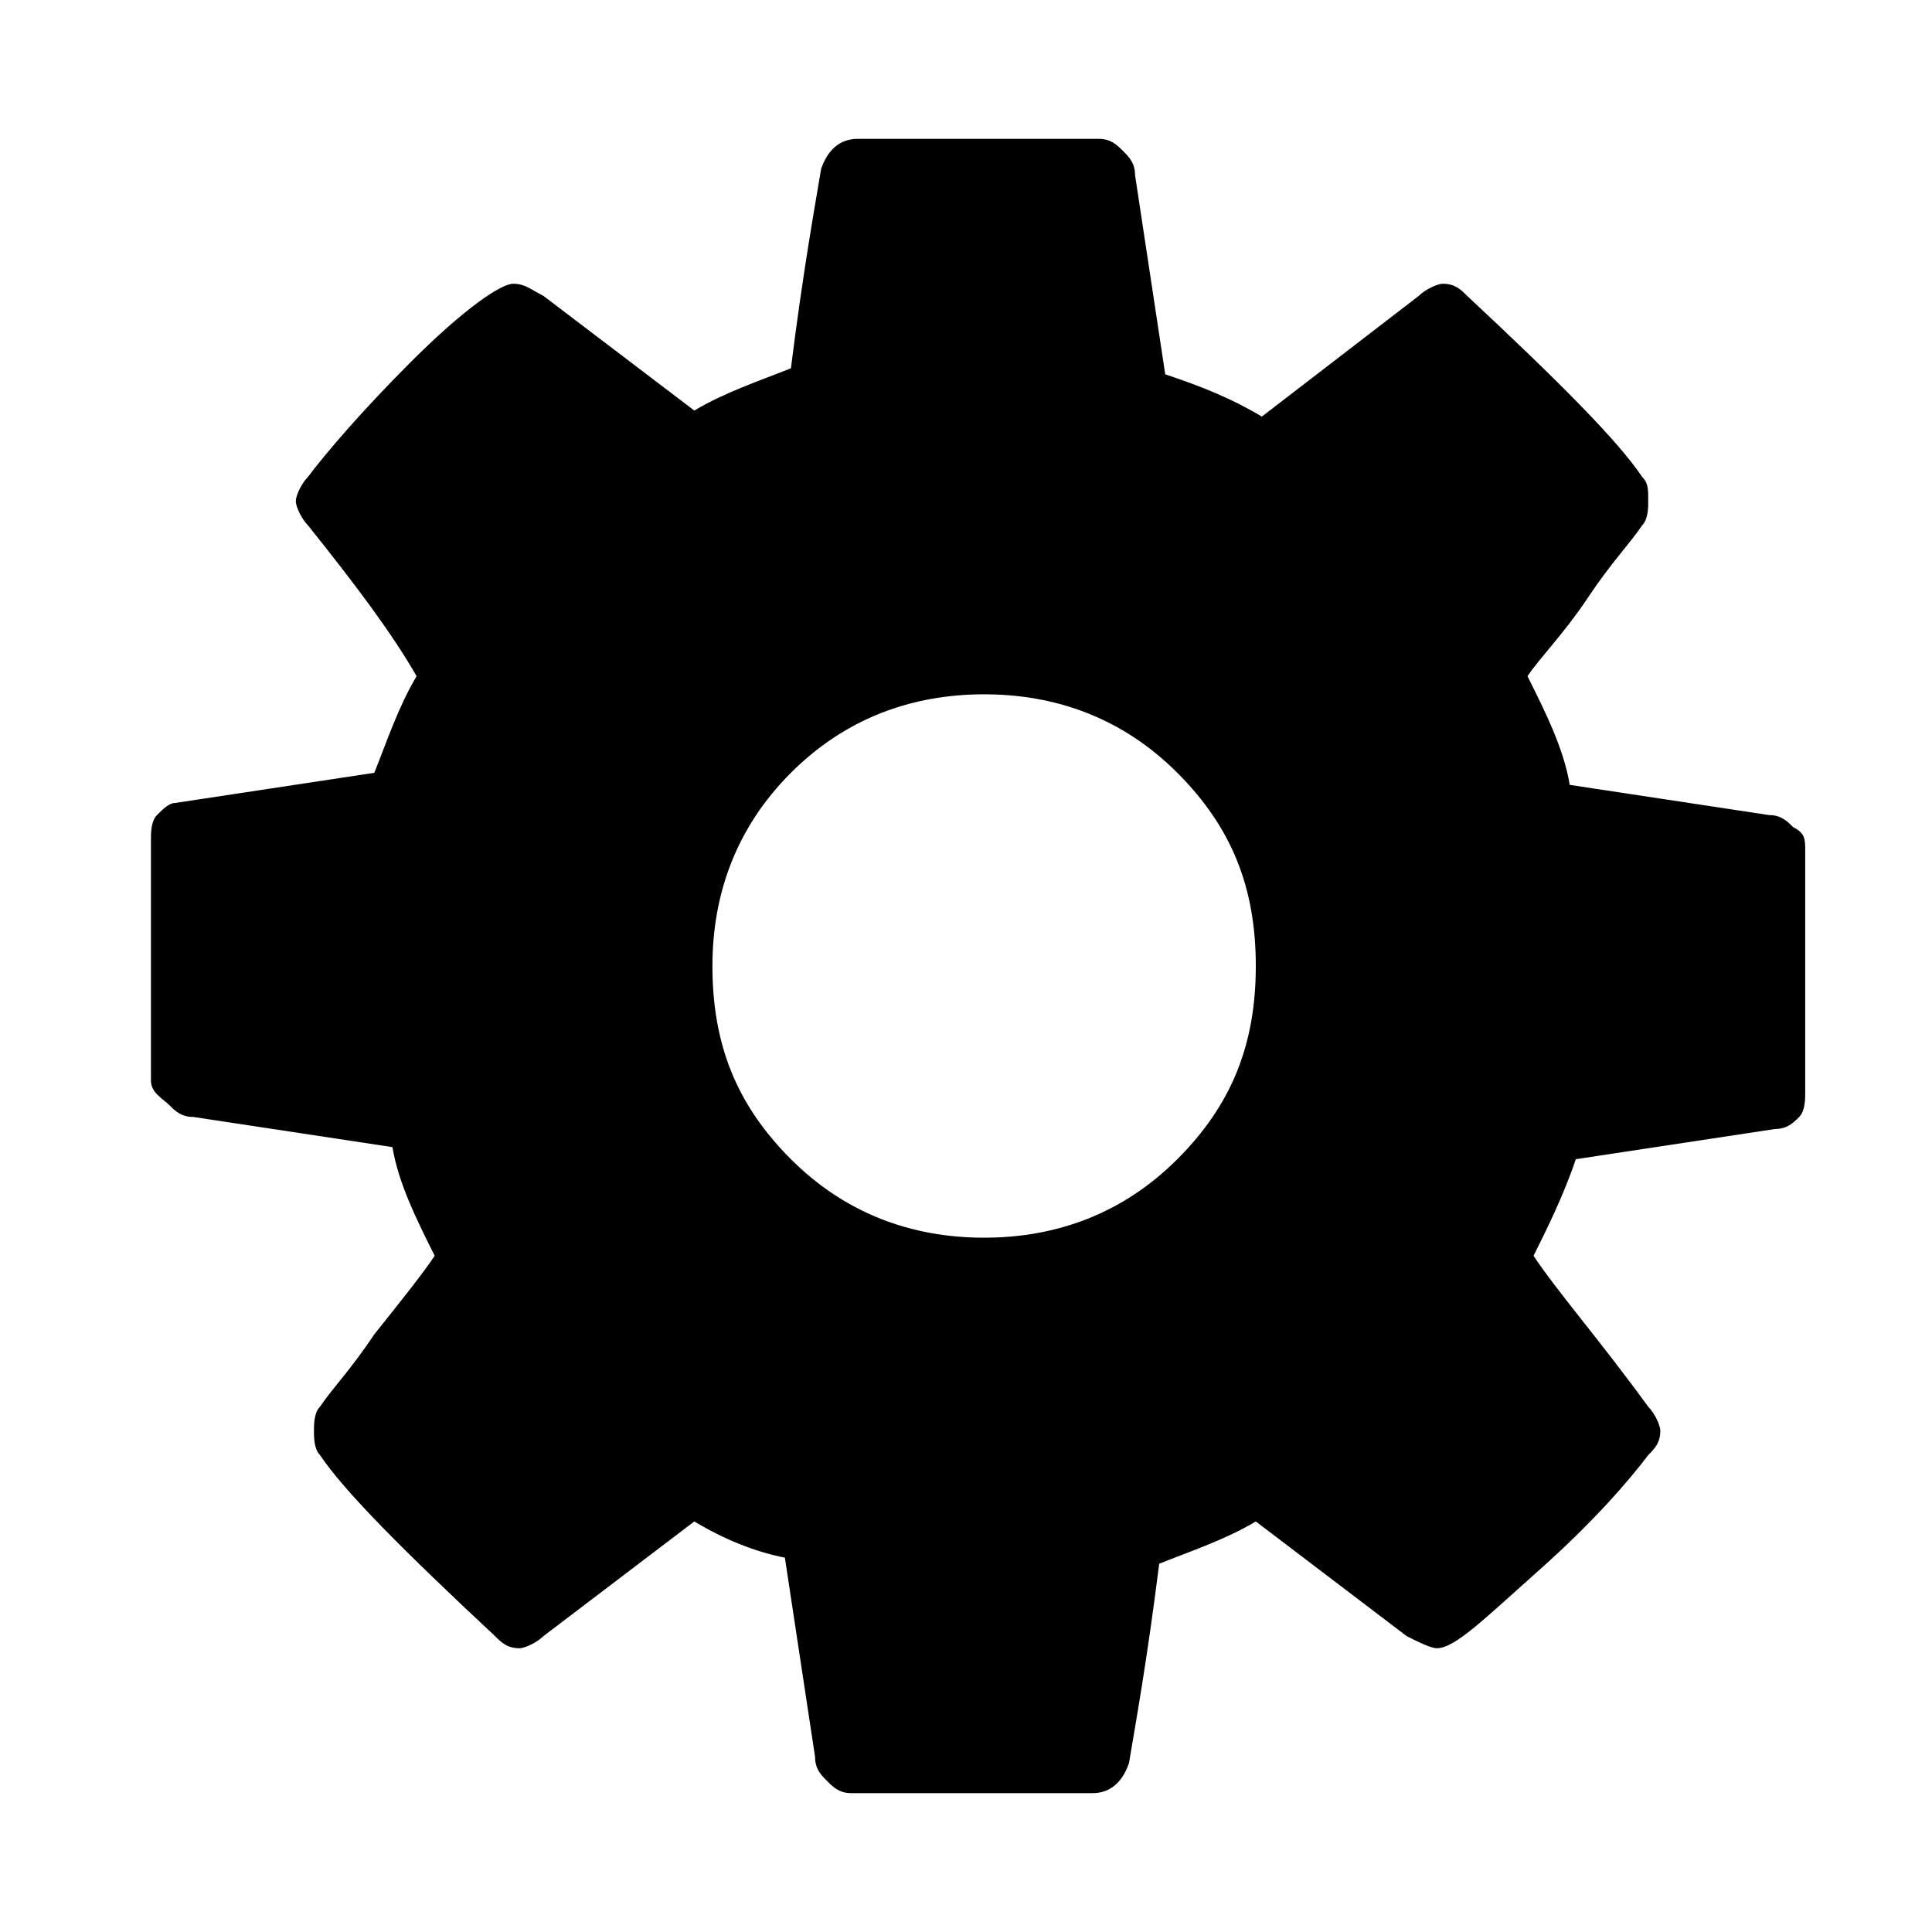
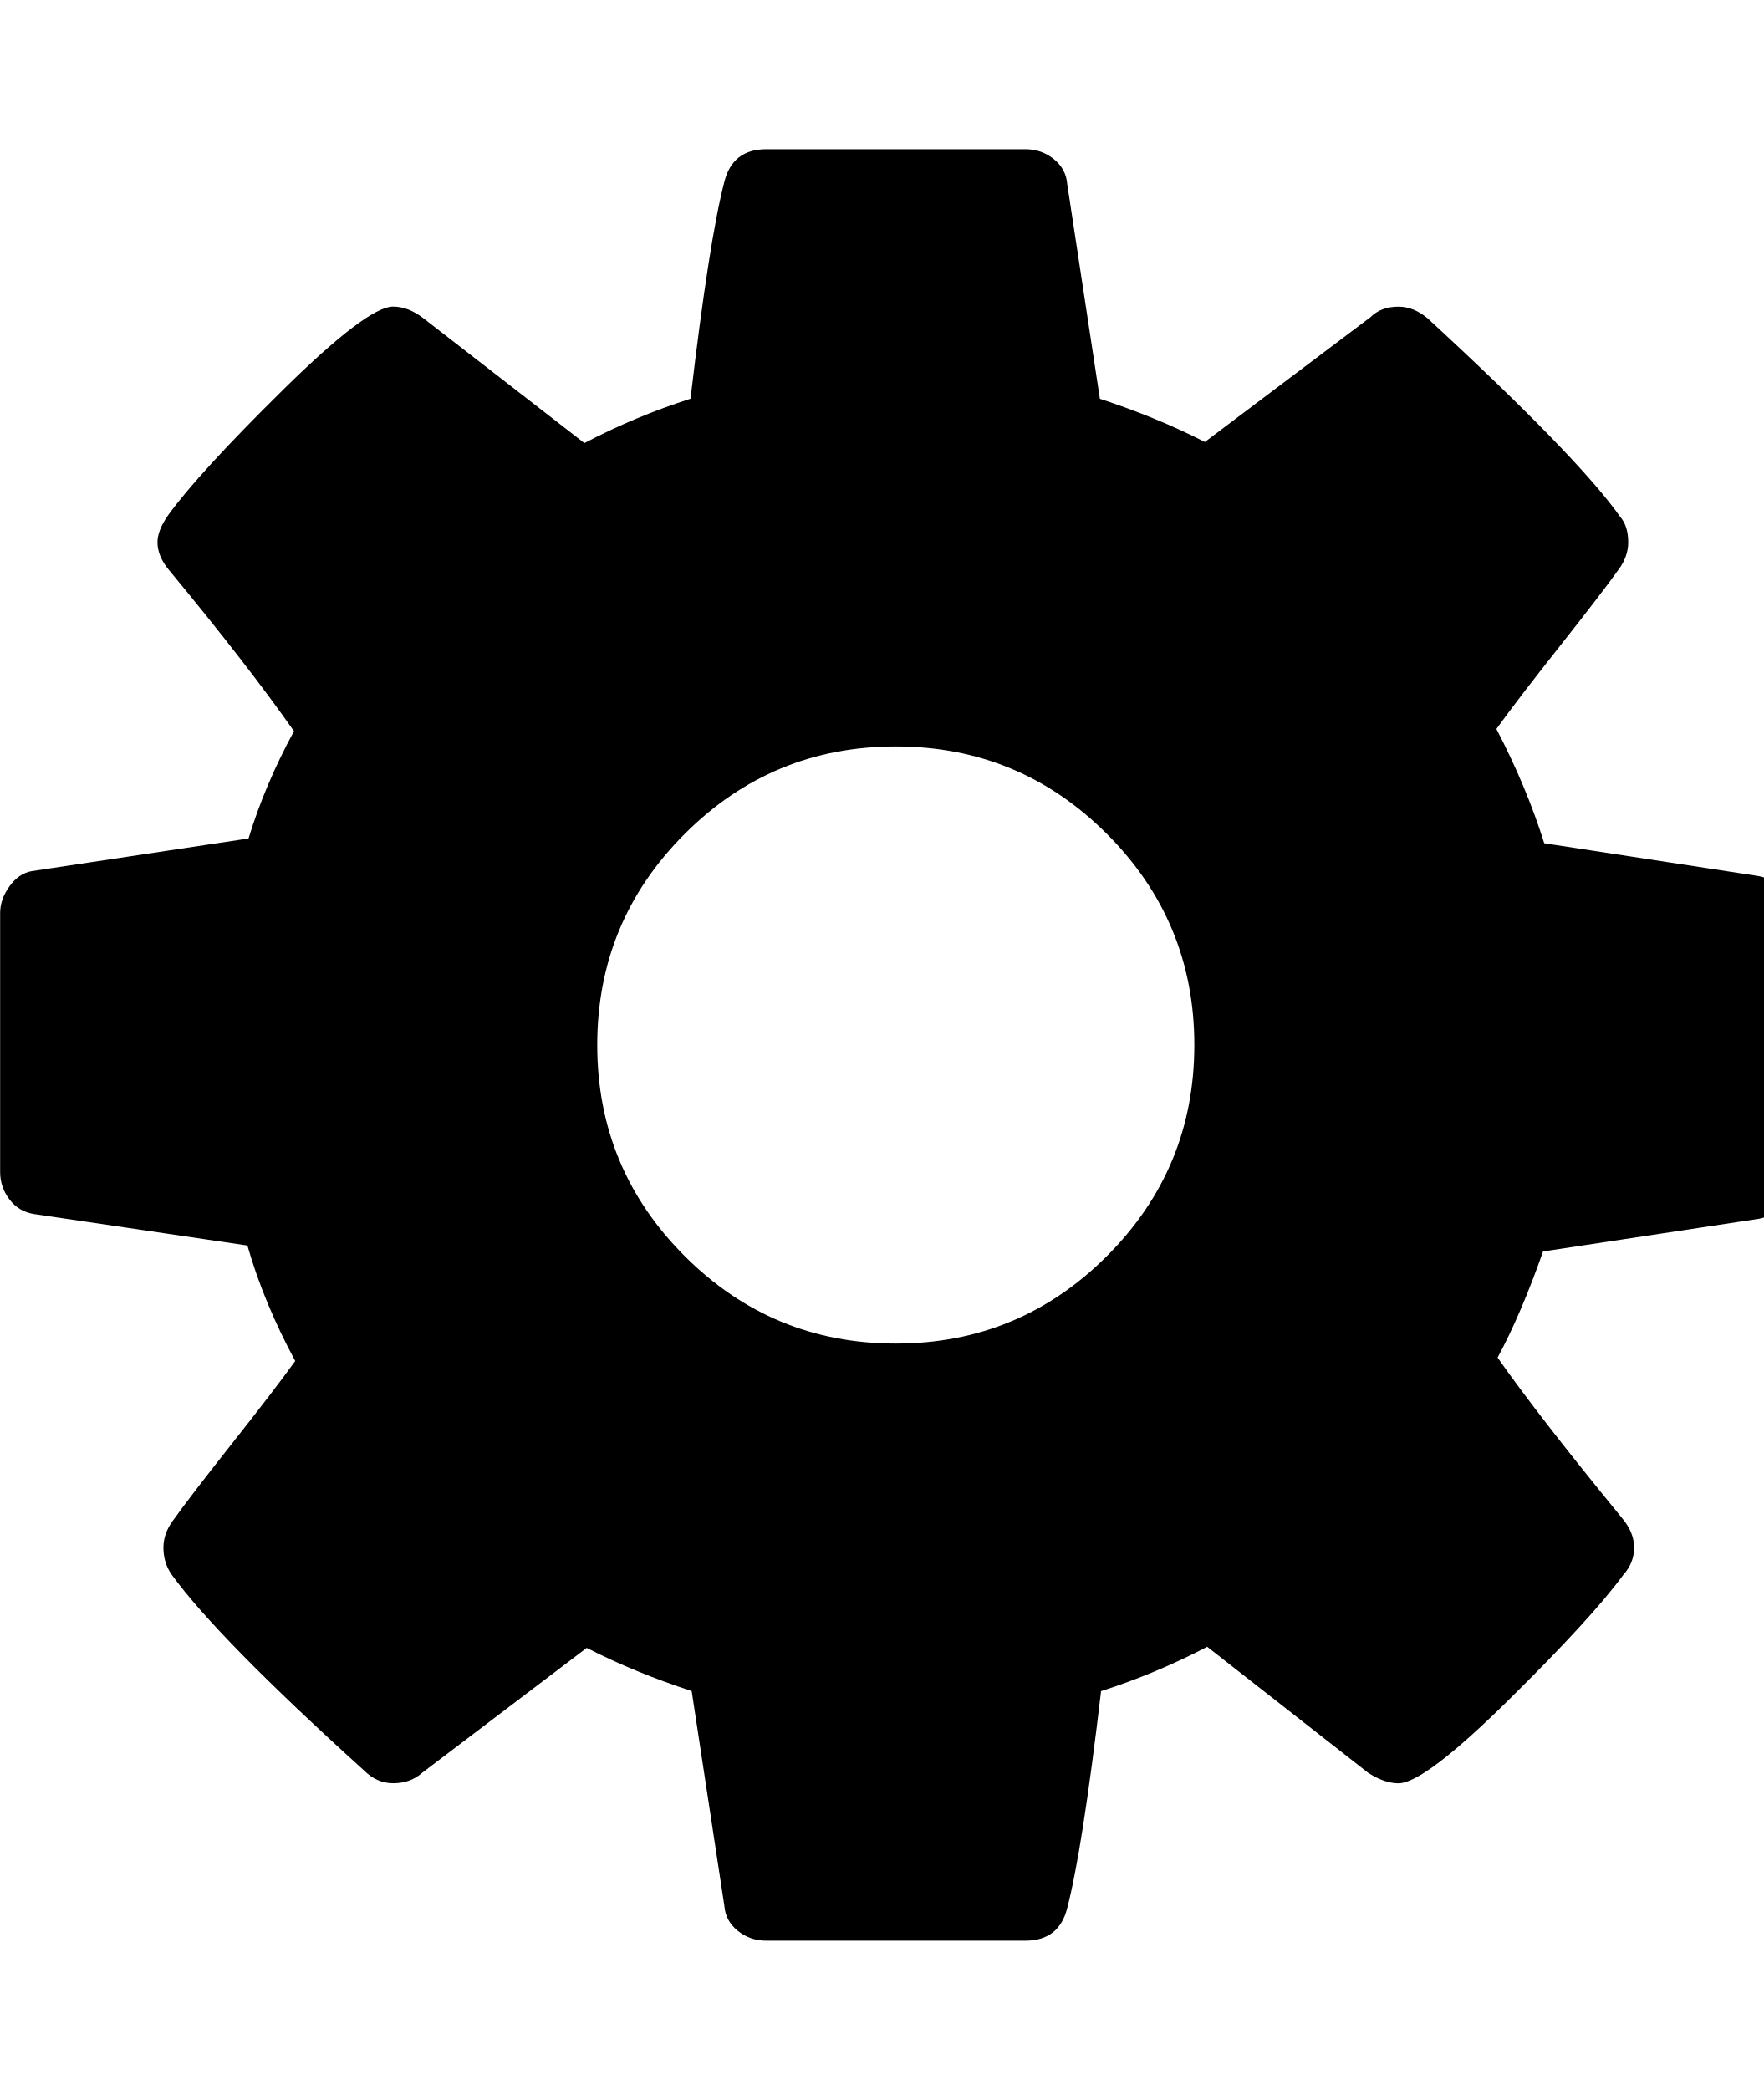
- <svg xmlns="http://www.w3.org/2000/svg" viewBox="0 0 32 32">
-   <path d="M20.8 16c0-1.3-.4-2.3-1.3-3.2-.9-.9-2-1.3-3.2-1.3-1.2 0-2.3.4-3.2 1.3-.9.9-1.3 2-1.3 3.2 0 1.3.4 2.3 1.3 3.2.9.9 2 1.3 3.2 1.3 1.2 0 2.3-.4 3.2-1.3.9-.9 1.3-1.9 1.3-3.2zm9.1-1.9v4c0 .1 0 .3-.1.4-.1.1-.2.2-.4.2l-3.3.5c-.2.6-.5 1.2-.7 1.6.4.6 1.1 1.4 1.9 2.5.1.1.2.3.2.4 0 .2-.1.3-.2.4-.3.4-.9 1.1-1.8 1.9s-1.4 1.3-1.7 1.3c-.1 0-.3-.1-.5-.2l-2.5-1.9c-.5.3-1.1.5-1.6.7-.2 1.6-.4 2.7-.5 3.3-.1.3-.3.5-.6.5h-4c-.2 0-.3-.1-.4-.2-.1-.1-.2-.2-.2-.4l-.5-3.3c-.5-.1-1-.3-1.5-.6l-2.5 1.9c-.1.1-.3.2-.4.2-.2 0-.3-.1-.4-.2-1.5-1.4-2.5-2.4-2.9-3-.1-.1-.1-.3-.1-.4 0-.1 0-.3.1-.4.2-.3.5-.6.9-1.2.4-.5.8-1 1-1.3-.3-.6-.6-1.2-.7-1.8l-3.3-.5c-.2 0-.3-.1-.4-.2-.1-.1-.3-.2-.3-.4v-4c0-.1 0-.3.1-.4s.2-.2.3-.2l3.3-.5c.2-.5.4-1.1.7-1.6-.4-.7-1-1.5-1.8-2.5-.1-.1-.2-.3-.2-.4 0-.1.1-.3.2-.4.3-.4.9-1.1 1.7-1.9.9-.9 1.5-1.3 1.7-1.3s.3.1.5.2l2.5 1.9c.5-.3 1.1-.5 1.6-.7.2-1.6.4-2.7.5-3.3.1-.3.3-.5.6-.5h4c.2 0 .3.1.4.2.1.1.2.2.2.4l.5 3.3c.6.2 1.1.4 1.6.7l2.6-2c.1-.1.3-.2.4-.2.2 0 .3.1.4.2 1.5 1.4 2.5 2.4 2.9 3 .1.1.1.2.1.4 0 .1 0 .3-.1.4-.2.3-.5.6-.9 1.2s-.8 1-1 1.3c.3.6.6 1.2.7 1.8l3.3.5c.2 0 .3.1.4.2.2.1.2.2.2.4z" />
+ <svg xmlns="http://www.w3.org/2000/svg" width="27" height="32" viewBox="0 0 27 32">
+   <path d="M18.286 16q0-1.893-1.339-3.232t-3.232-1.339-3.232 1.339-1.339 3.232 1.339 3.232 3.232 1.339 3.232-1.339 1.339-3.232zm9.143-1.946v3.964q0 .214-.143.411t-.357.232l-3.304.5q-.339.964-.696 1.625.625.893 1.911 2.464.179.214.179.446t-.161.411q-.482.661-1.768 1.929t-1.679 1.268q-.214 0-.464-.161l-2.464-1.929q-.786.411-1.625.679-.286 2.429-.518 3.321-.125.5-.643.5h-3.964q-.25 0-.438-.152t-.205-.384l-.5-3.286q-.875-.286-1.607-.661l-2.518 1.911q-.179.161-.446.161-.25 0-.446-.196-2.25-2.036-2.946-3-.125-.179-.125-.411 0-.214.143-.411.268-.375.911-1.188t.964-1.259q-.482-.893-.732-1.768l-3.268-.482q-.232-.036-.375-.223t-.143-.42v-3.964q0-.214.143-.411t.339-.232l3.321-.5q.25-.821.696-1.643-.714-1.018-1.911-2.464-.179-.214-.179-.429 0-.179.161-.411.464-.643 1.759-1.92t1.688-1.277q.232 0 .464.179l2.464 1.911q.786-.411 1.625-.679.286-2.429.518-3.321.125-.5.643-.5h3.964q.25 0 .438.152t.205.384l.5 3.286q.875.286 1.607.661l2.536-1.911q.161-.161.429-.161.232 0 .446.179 2.304 2.125 2.946 3.036.125.143.125.393 0 .214-.143.411-.268.375-.911 1.188t-.964 1.259q.464.893.732 1.75l3.268.5q.232.036.375.223t.143.42z" />
</svg>
